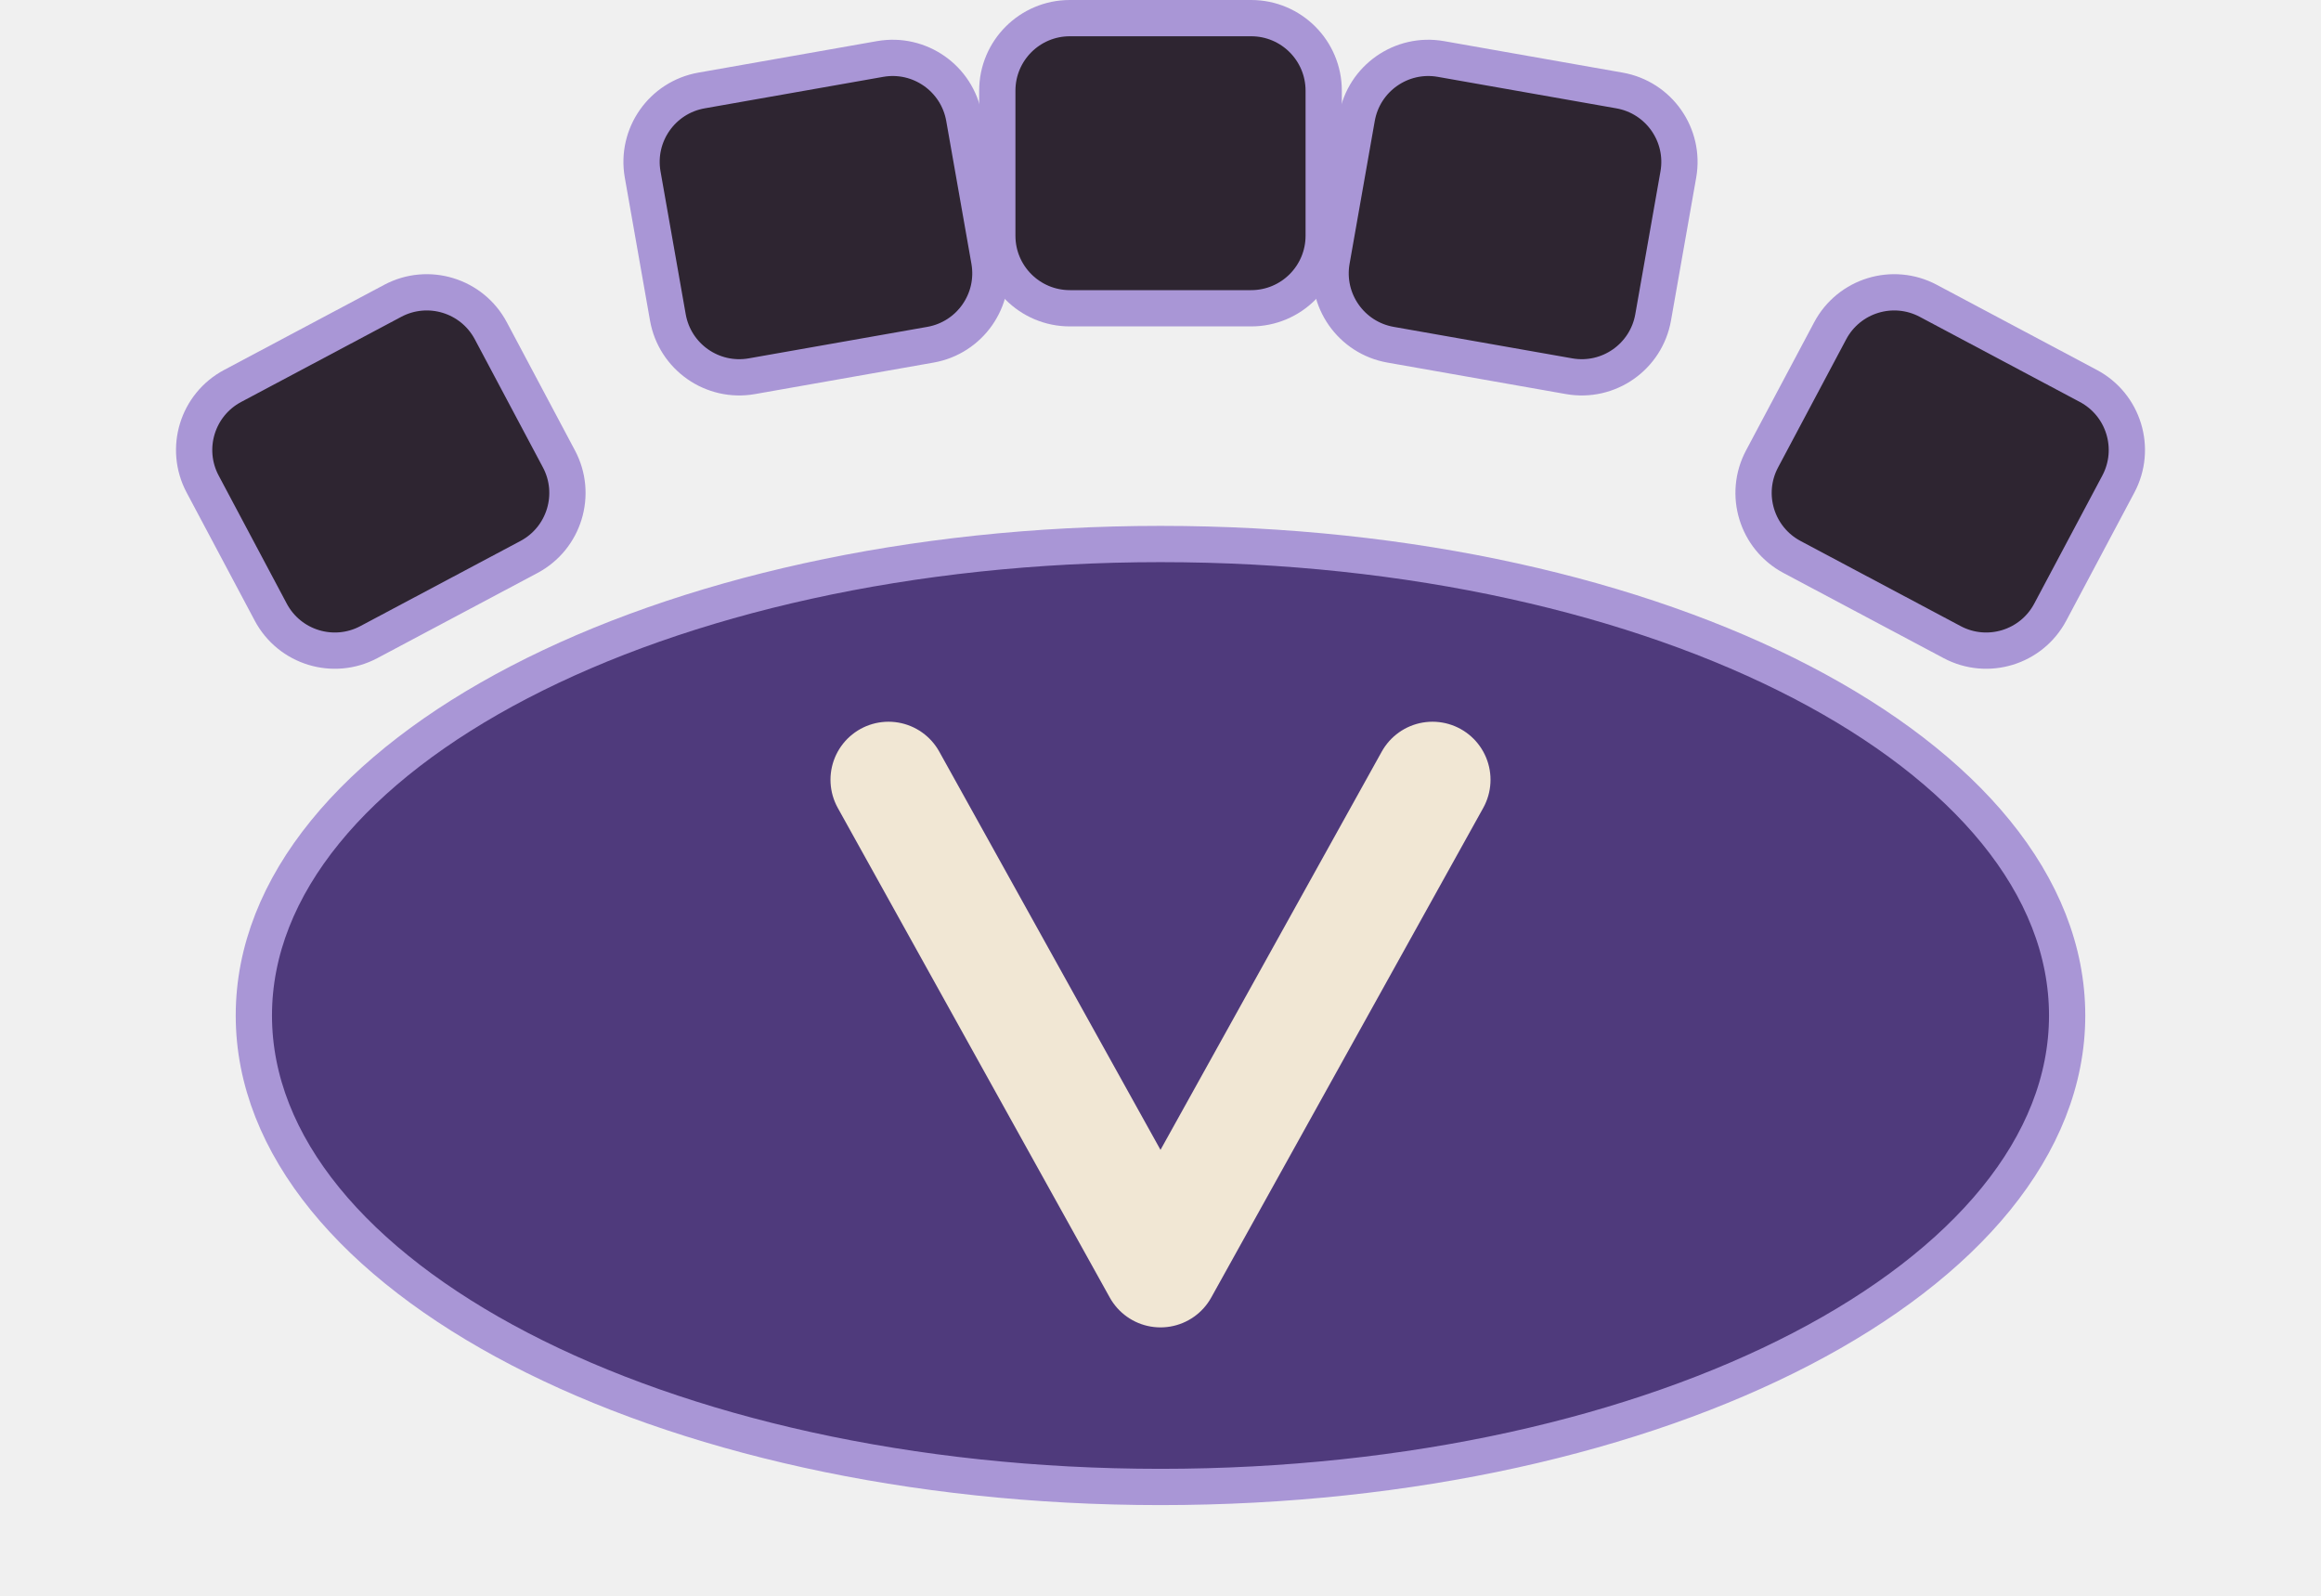
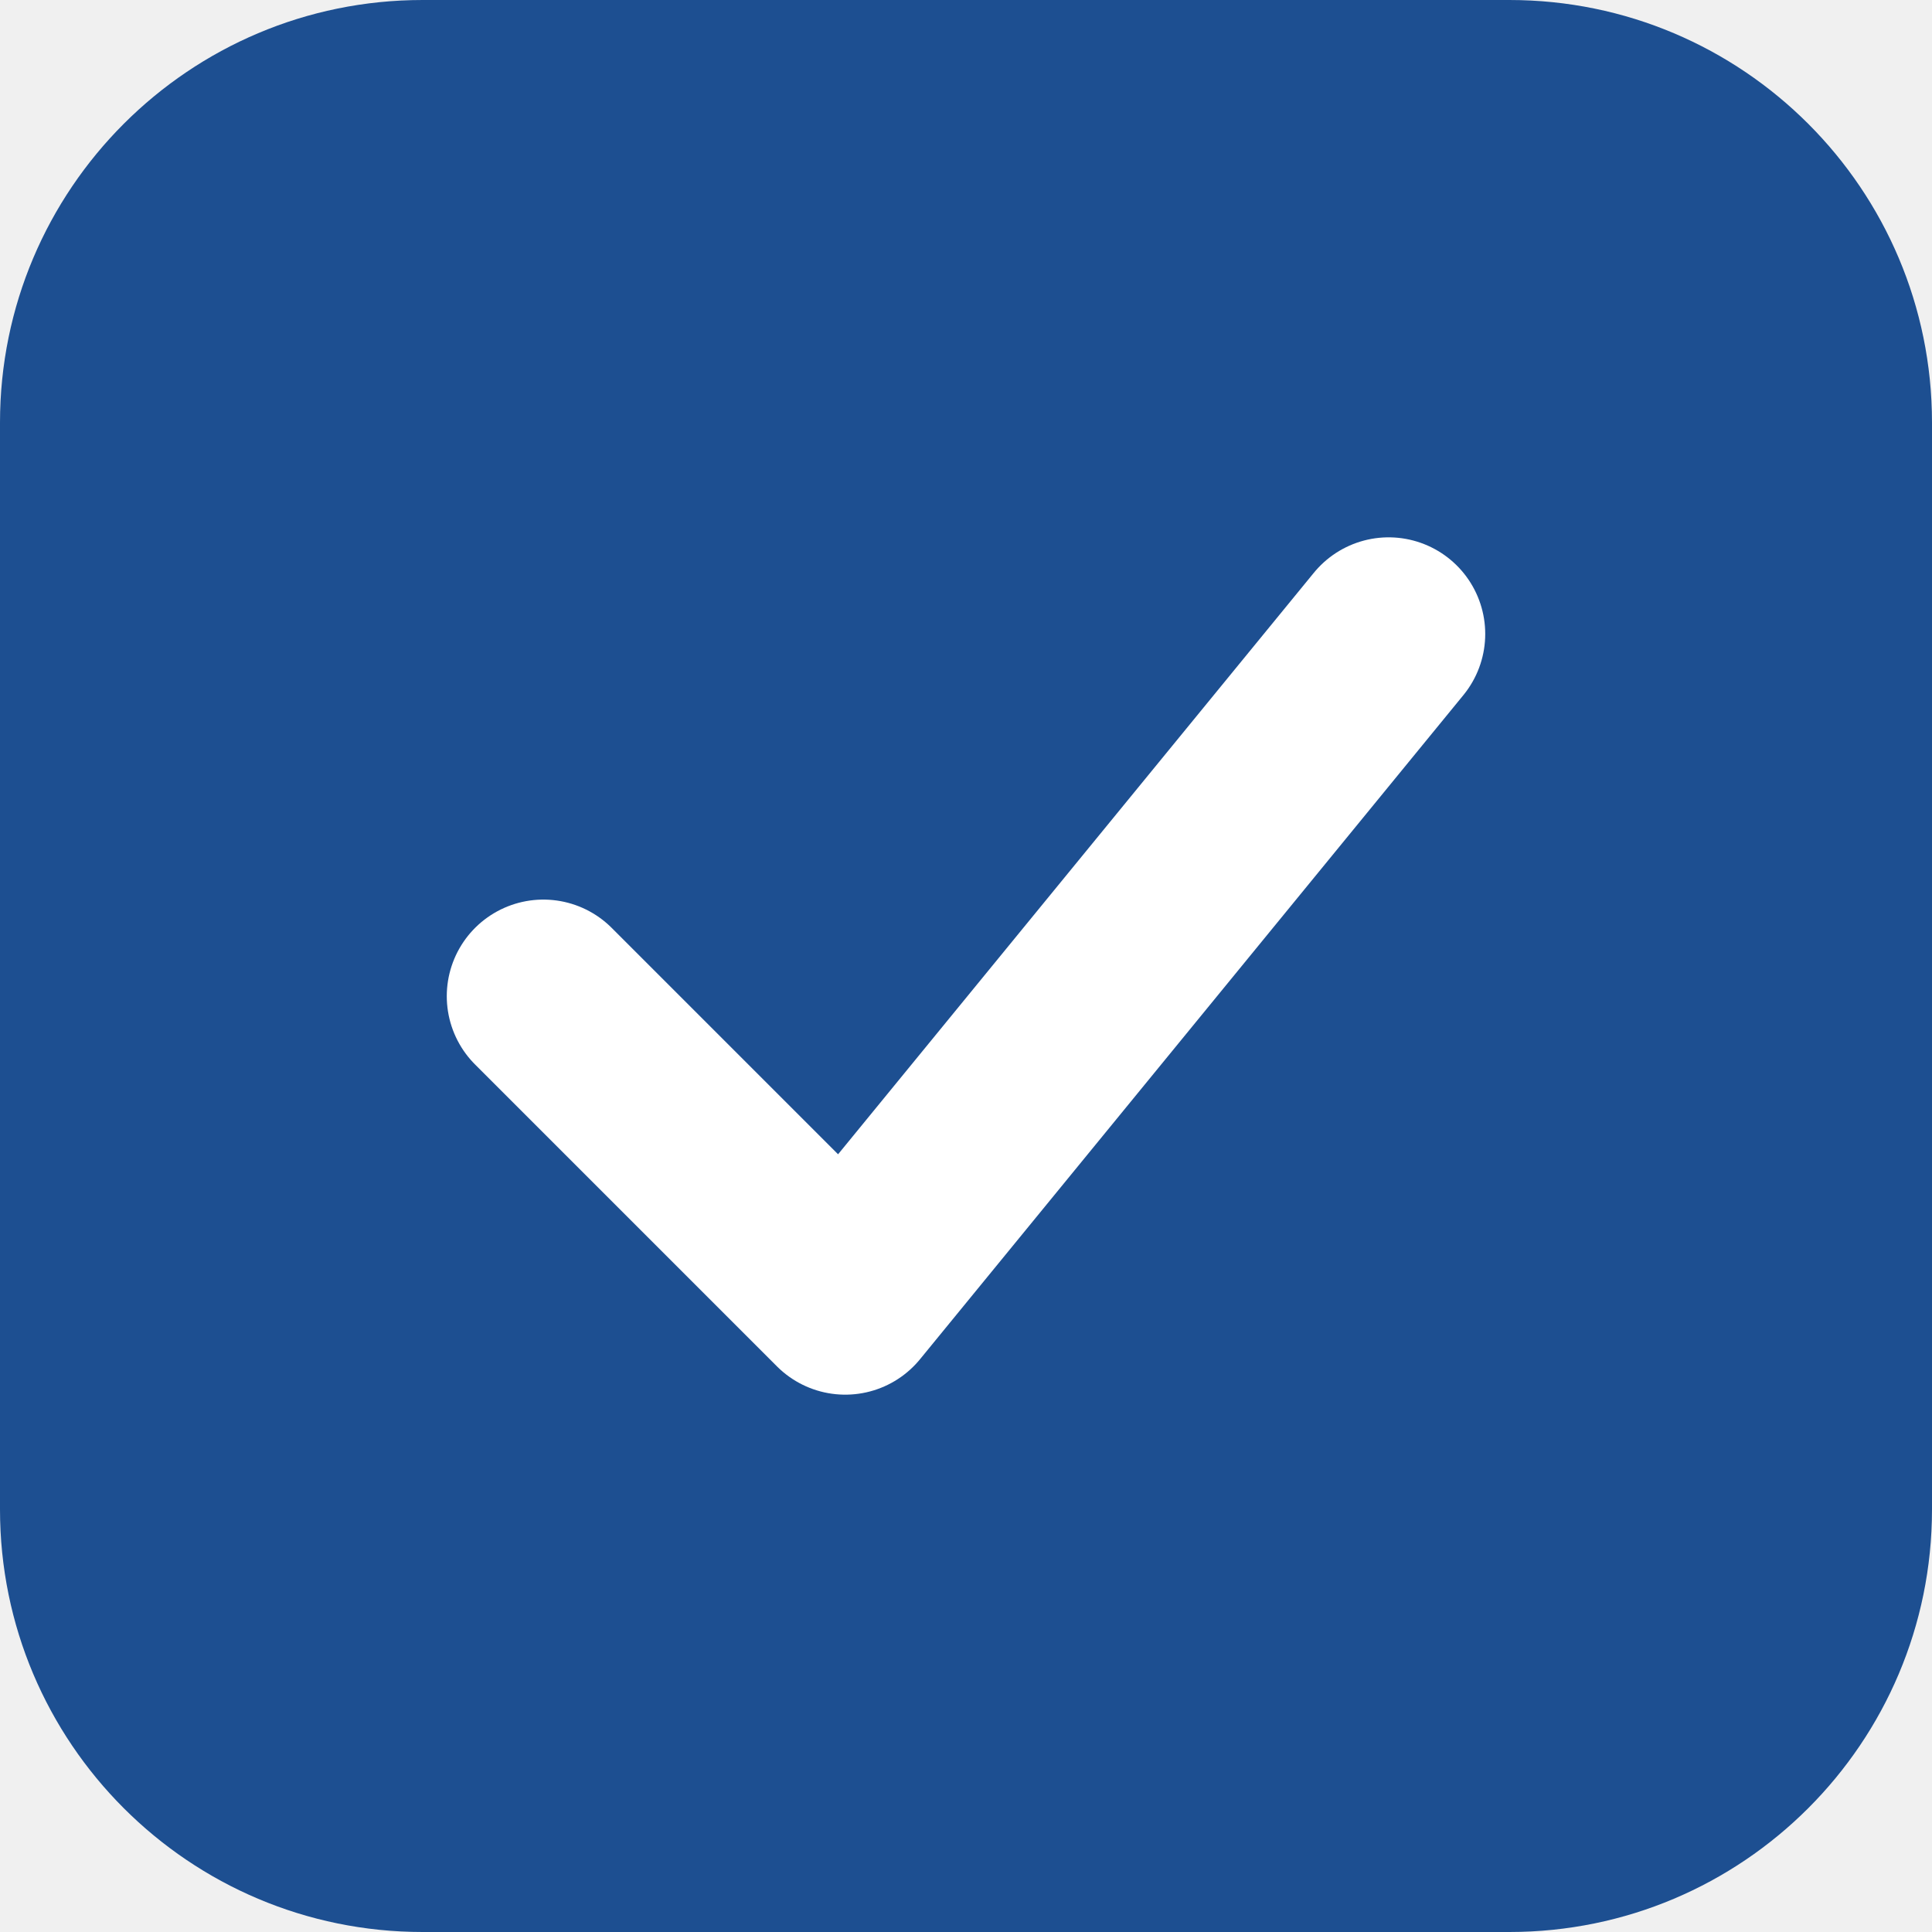
- <svg xmlns="http://www.w3.org/2000/svg" viewBox="0 0 64 44">
-   <g fill="#2e2531" stroke="#a996d6">
-     <rect x="6" y="9" width="9" height="8" rx="2" transform="rotate(-28 10.5 13)" />
-     <rect x="18" y="2" width="9" height="8" rx="2" transform="rotate(-10 22.5 6)" />
-     <rect x="37" y="2" width="9" height="8" rx="2" transform="rotate(10 41.5 6)" />
-     <rect x="49" y="9" width="9" height="8" rx="2" transform="rotate(28 53.5 13)" />
-     <rect x="27.5" y="0.5" width="9" height="8" rx="2" />
-   </g>
-   <ellipse cx="32" cy="28" rx="25" ry="13" fill="#4f3a7c" stroke="#a996d6" />
-   <path d="M24.5 21.5L32 35l7.5-13.5" fill="none" stroke="#f1e7d4" stroke-width="3.2" stroke-linecap="round" stroke-linejoin="round" />
+ <svg xmlns="http://www.w3.org/2000/svg" viewBox="0 0 32 32">
+   <rect width="32" height="32" rx="7" fill="#1d4f91" />
+   <path d="M9 16.5l5 5 9-11" fill="none" stroke="#fff" stroke-width="3.2" stroke-linecap="round" stroke-linejoin="round" />
</svg>
